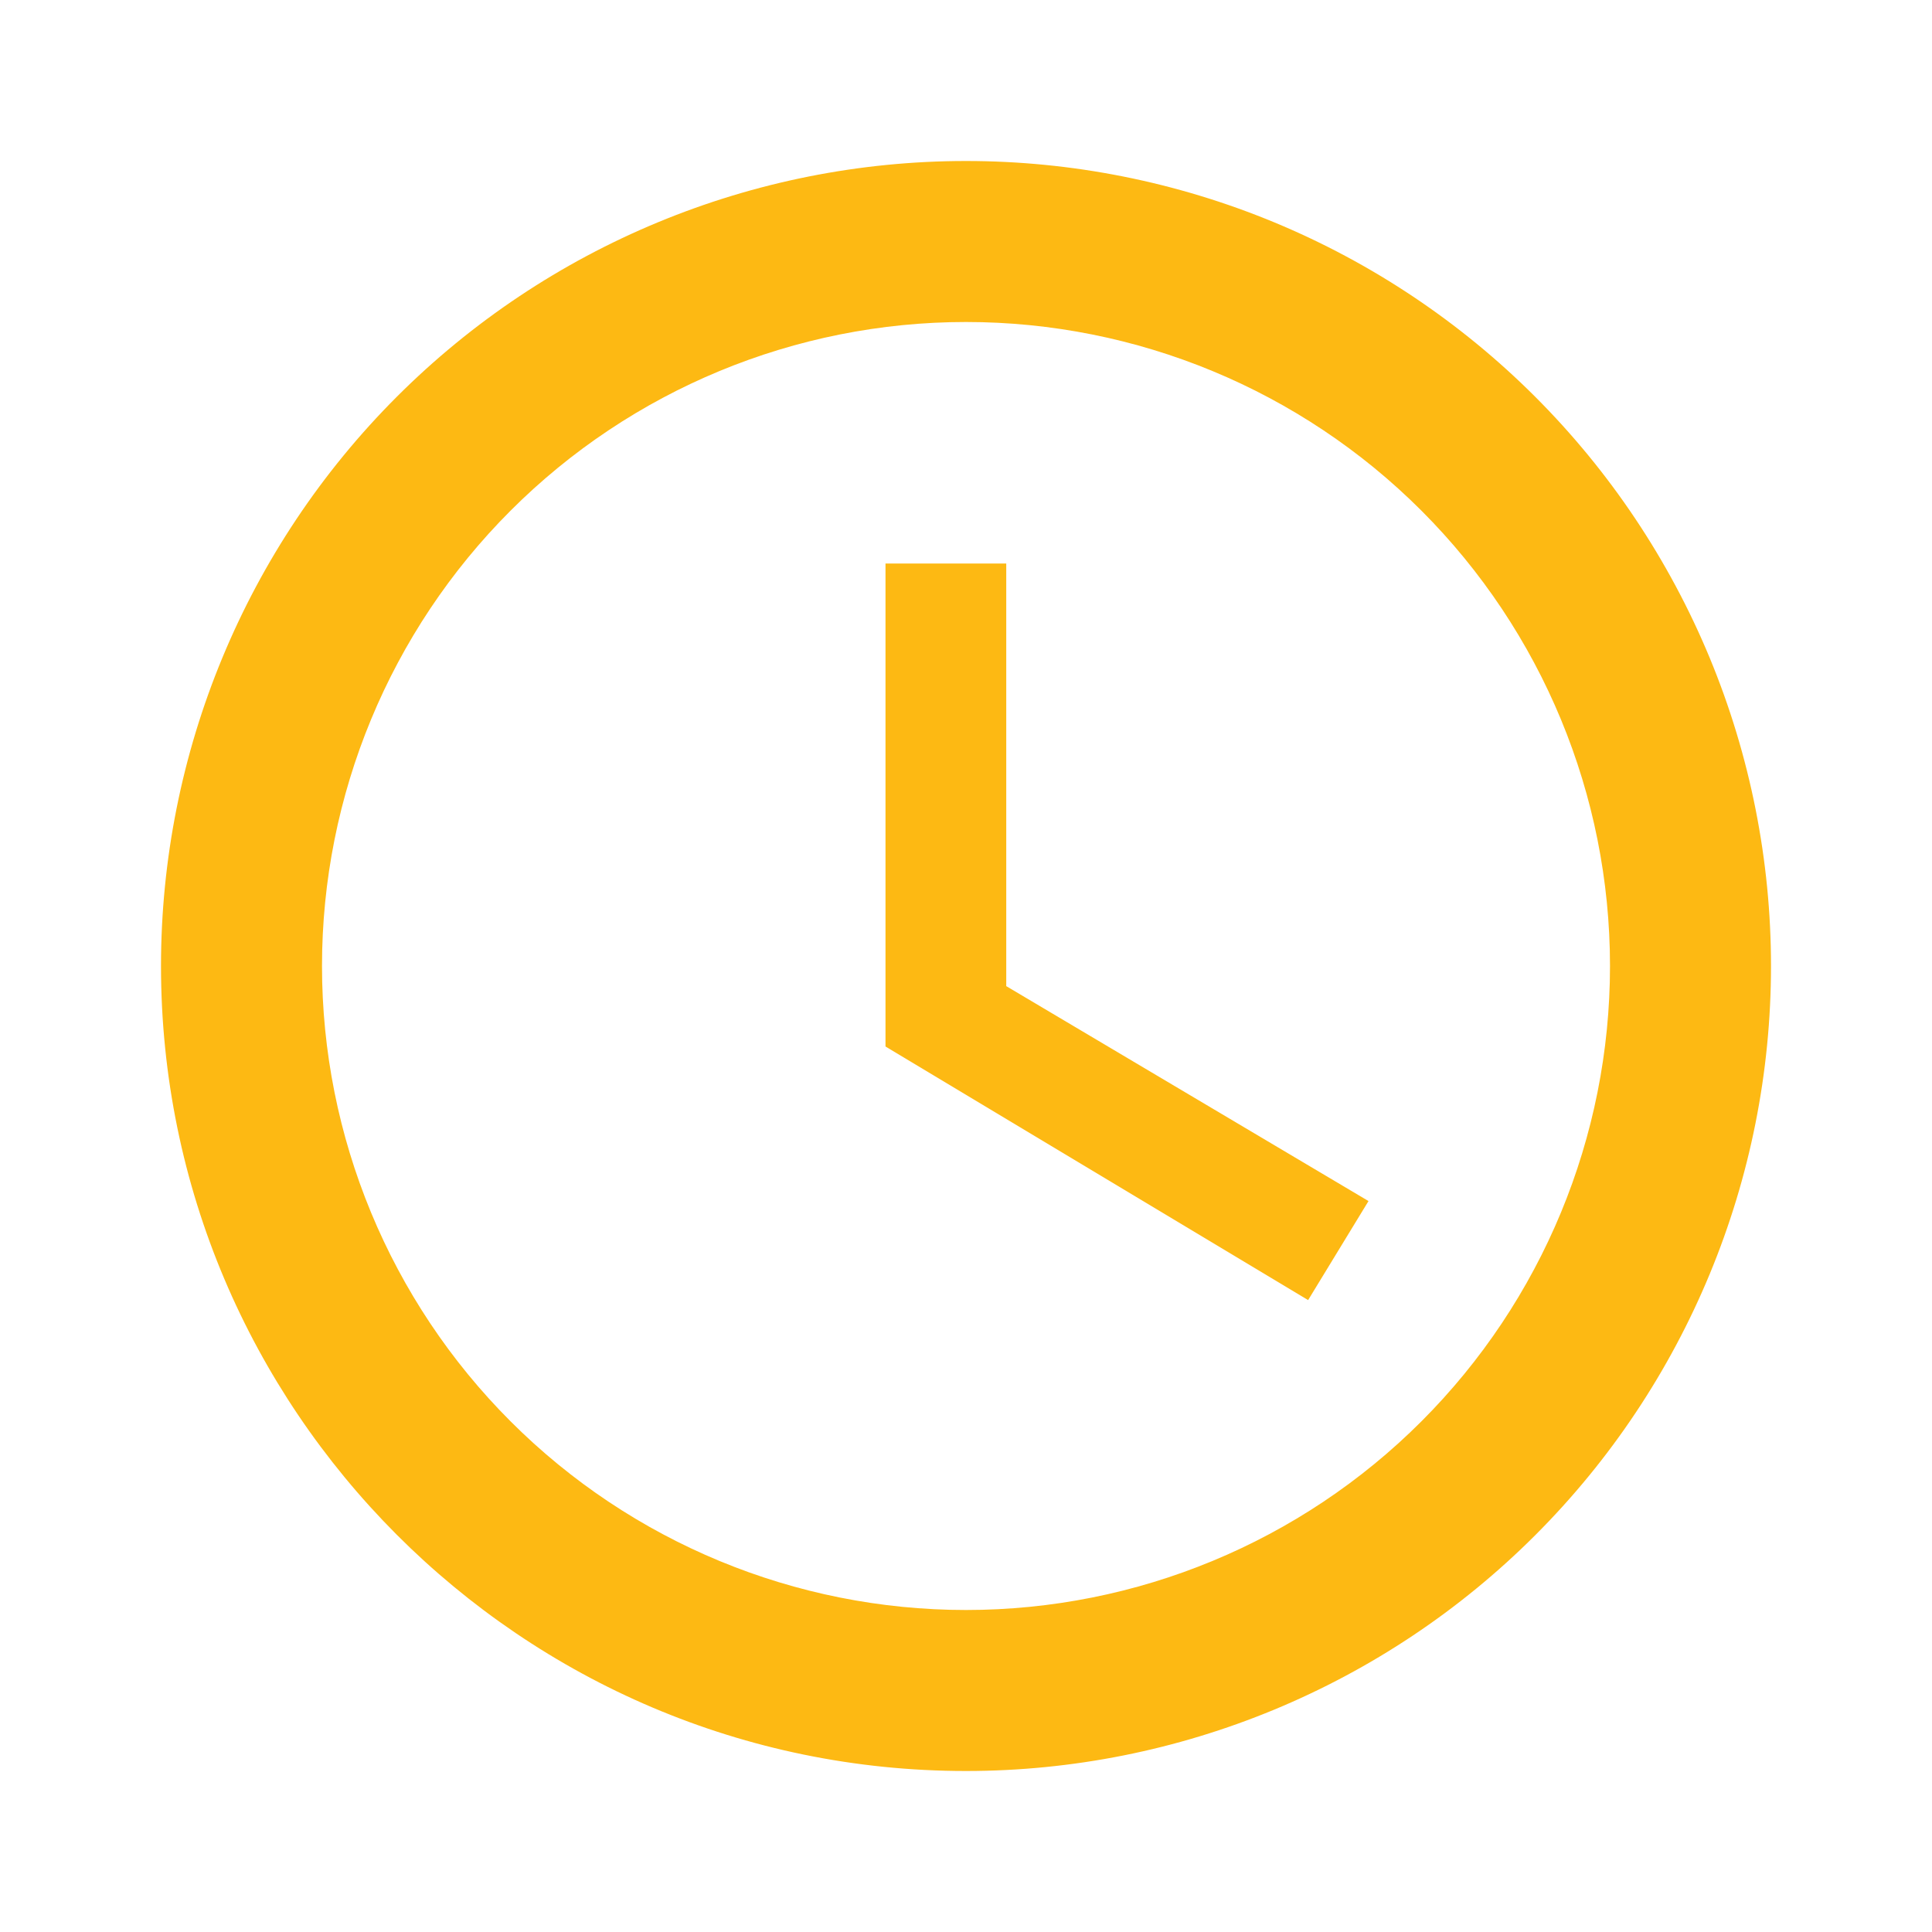
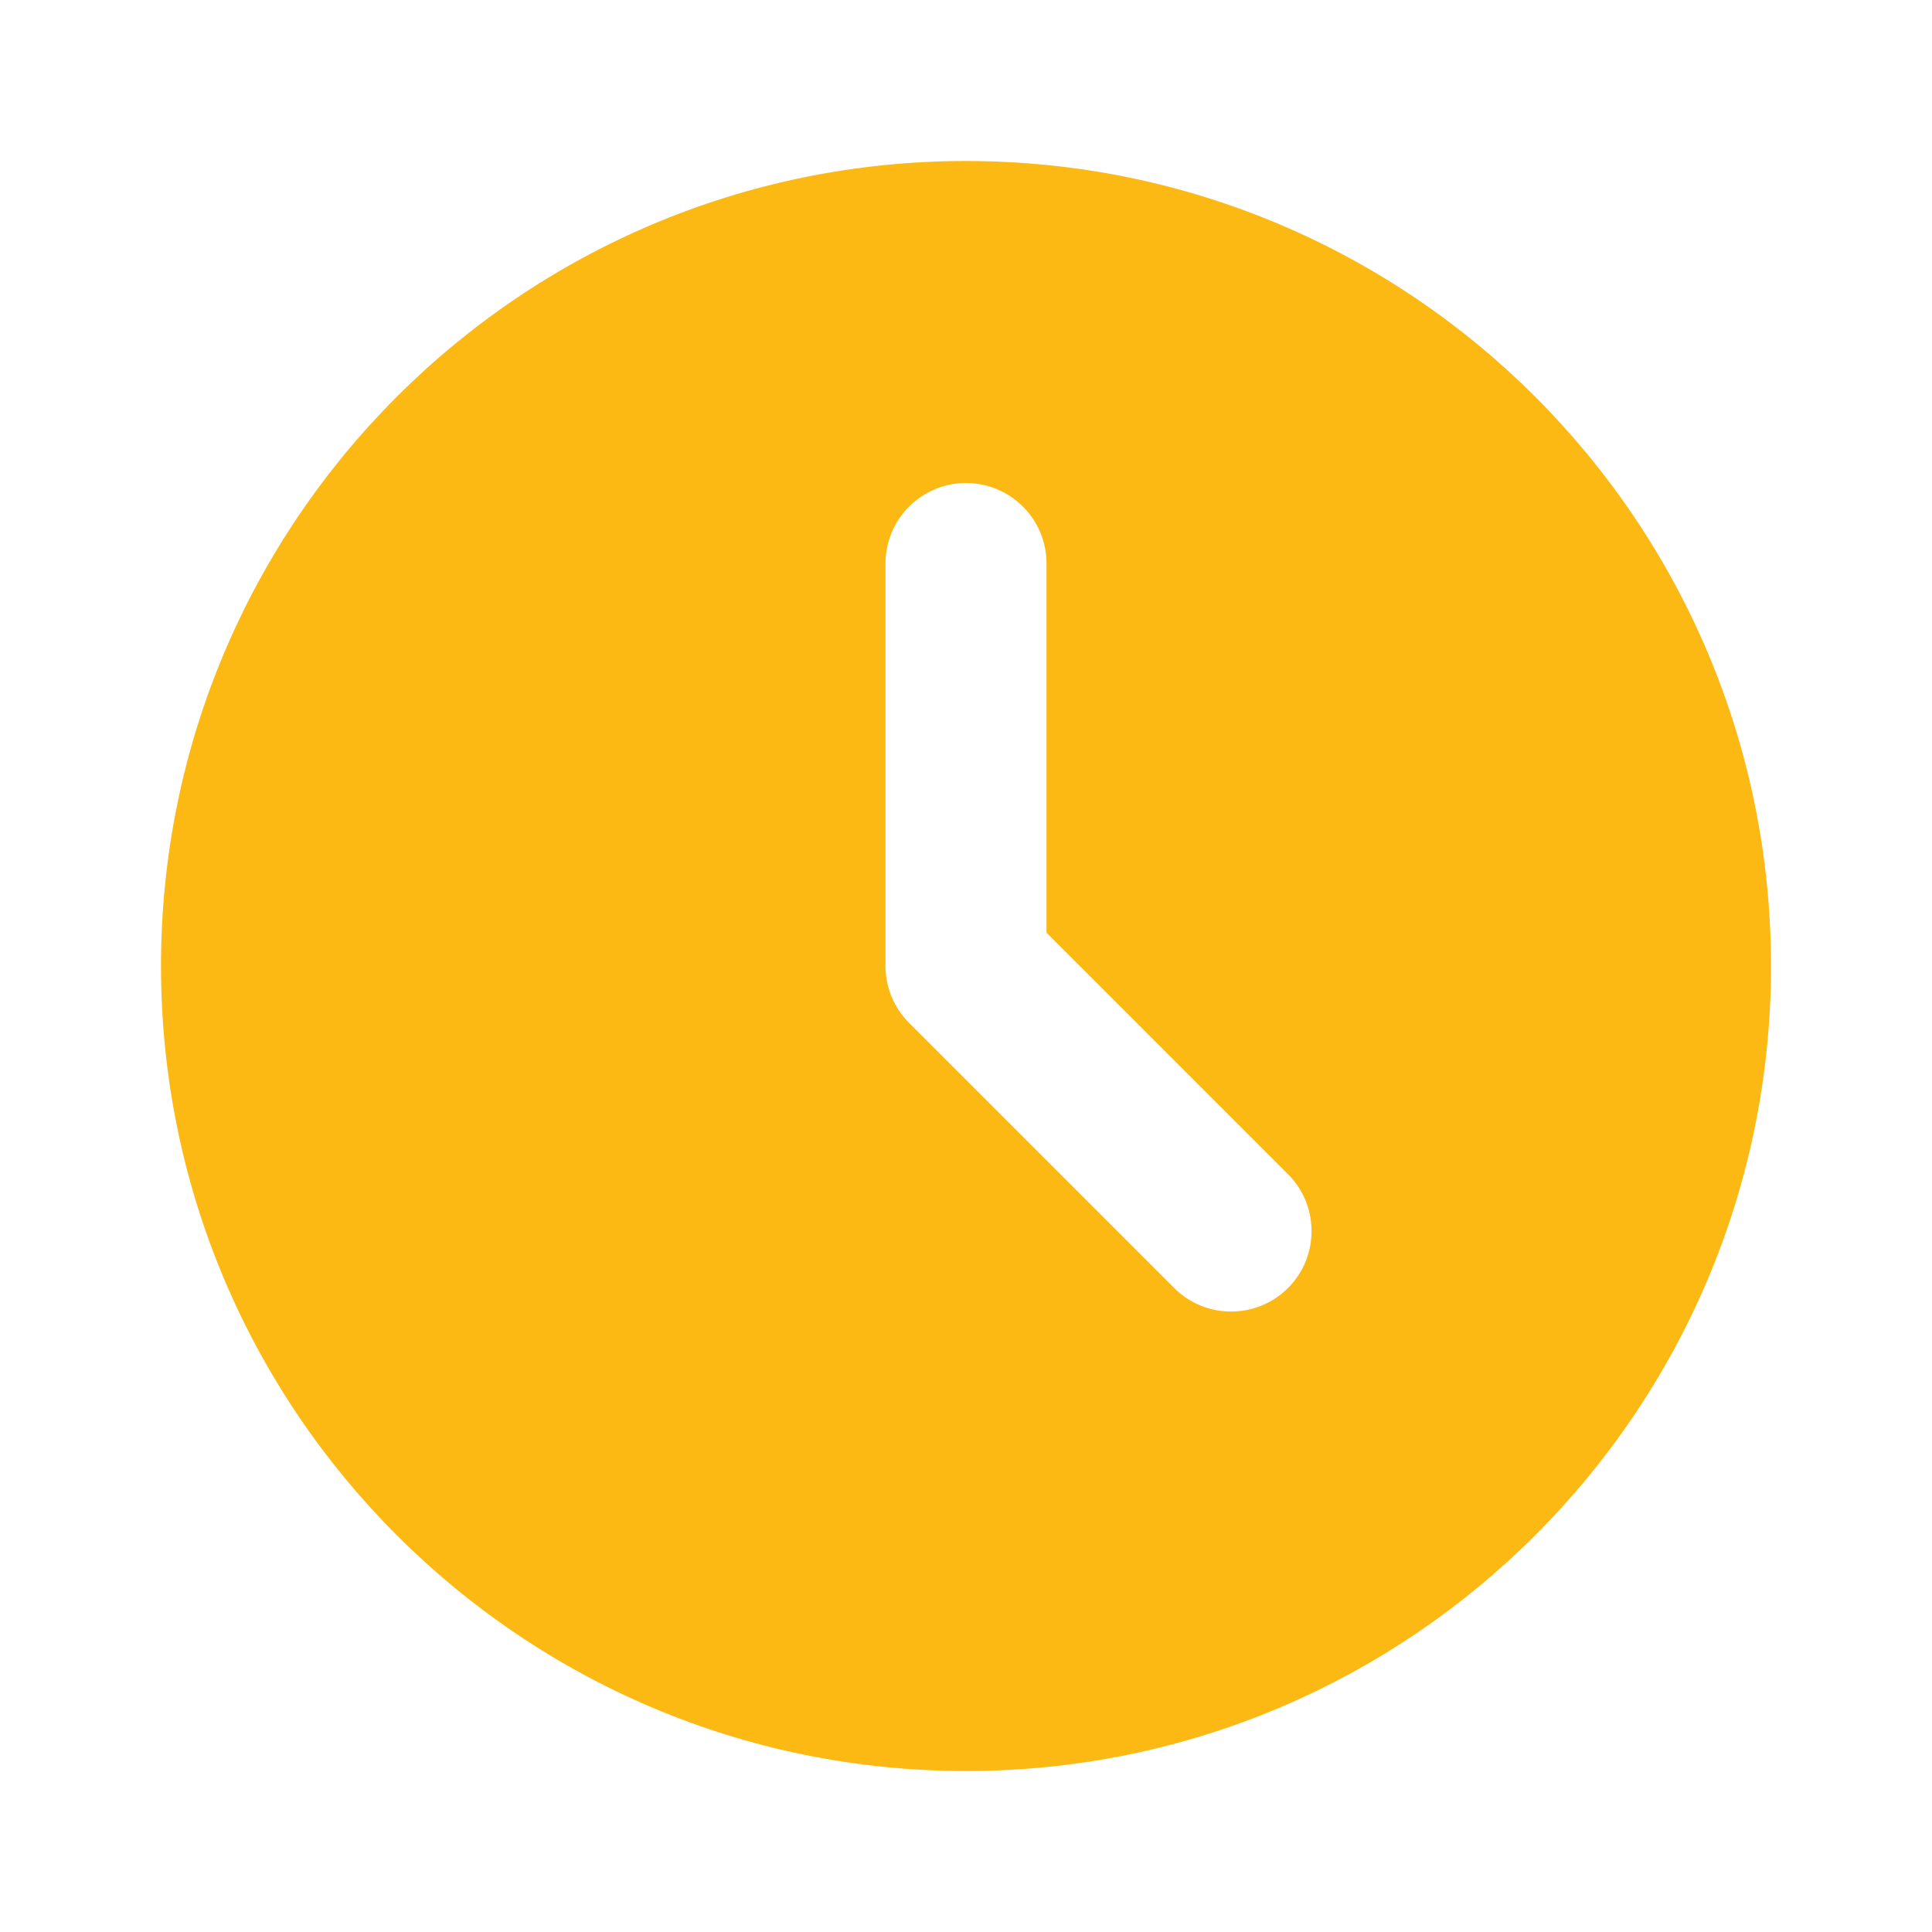
<svg xmlns="http://www.w3.org/2000/svg" width="24" height="24" viewBox="0 0 24 24" fill="none">
-   <path d="M12 20C14.122 20 16.157 19.157 17.657 17.657C19.157 16.157 20 14.122 20 12C20 9.878 19.157 7.843 17.657 6.343C16.157 4.843 14.122 4 12 4C9.878 4 7.843 4.843 6.343 6.343C4.843 7.843 4 9.878 4 12C4 14.122 4.843 16.157 6.343 17.657C7.843 19.157 9.878 20 12 20ZM12 2C13.313 2 14.614 2.259 15.827 2.761C17.04 3.264 18.142 4 19.071 4.929C20 5.858 20.736 6.96 21.239 8.173C21.741 9.386 22 10.687 22 12C22 14.652 20.946 17.196 19.071 19.071C17.196 20.946 14.652 22 12 22C6.47 22 2 17.5 2 12C2 9.348 3.054 6.804 4.929 4.929C6.804 3.054 9.348 2 12 2ZM12.5 7V12.25L17 14.92L16.25 16.15L11 13V7H12.5Z" fill="#FDB913" />
+   <path d="M12 2C6.477 2 2 6.477 2 12C2 17.523 6.477 22 12 22C17.523 22 22 17.523 22 12C22 6.477 17.523 2 12 2ZM14.586 16L11.293 12.707C11.105 12.519 11 12.265 11 12V7C11 6.448 11.448 6 12 6C12.552 6 13 6.448 13 7V11.586L16 14.586C16.39 14.976 16.39 15.61 16 16C15.61 16.39 14.976 16.39 14.586 16Z" fill="#FDB913" />
</svg>
